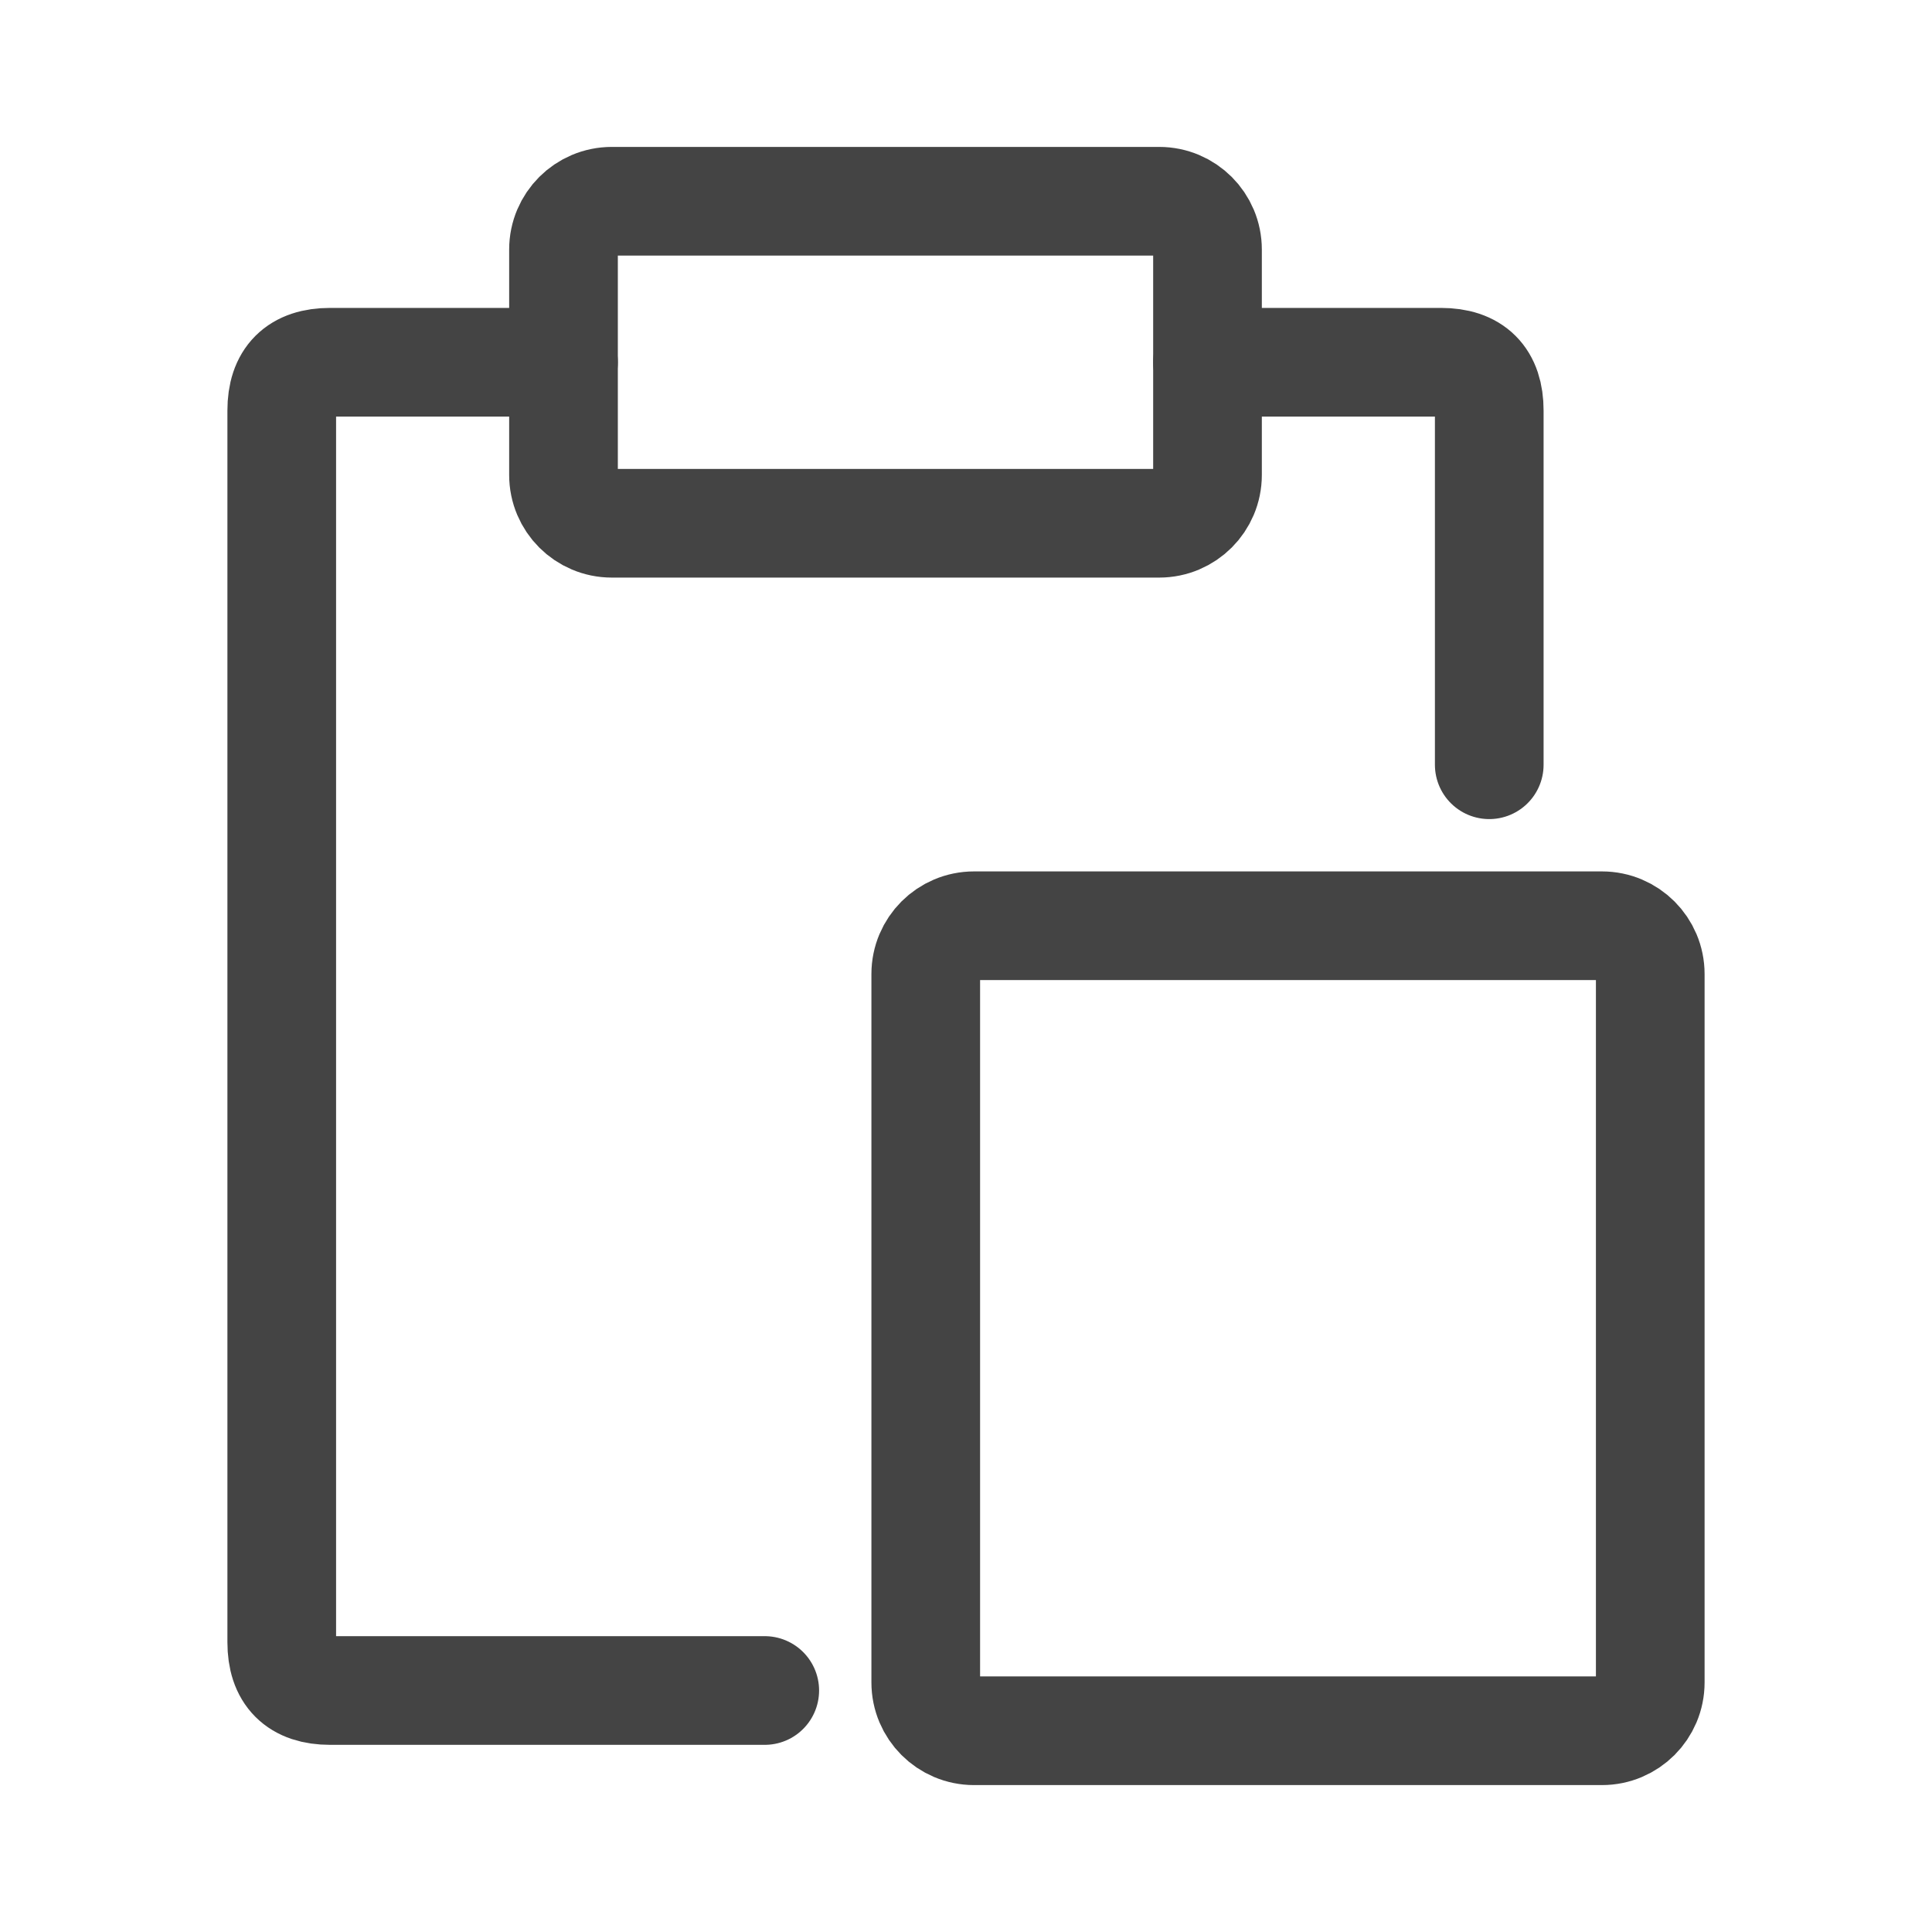
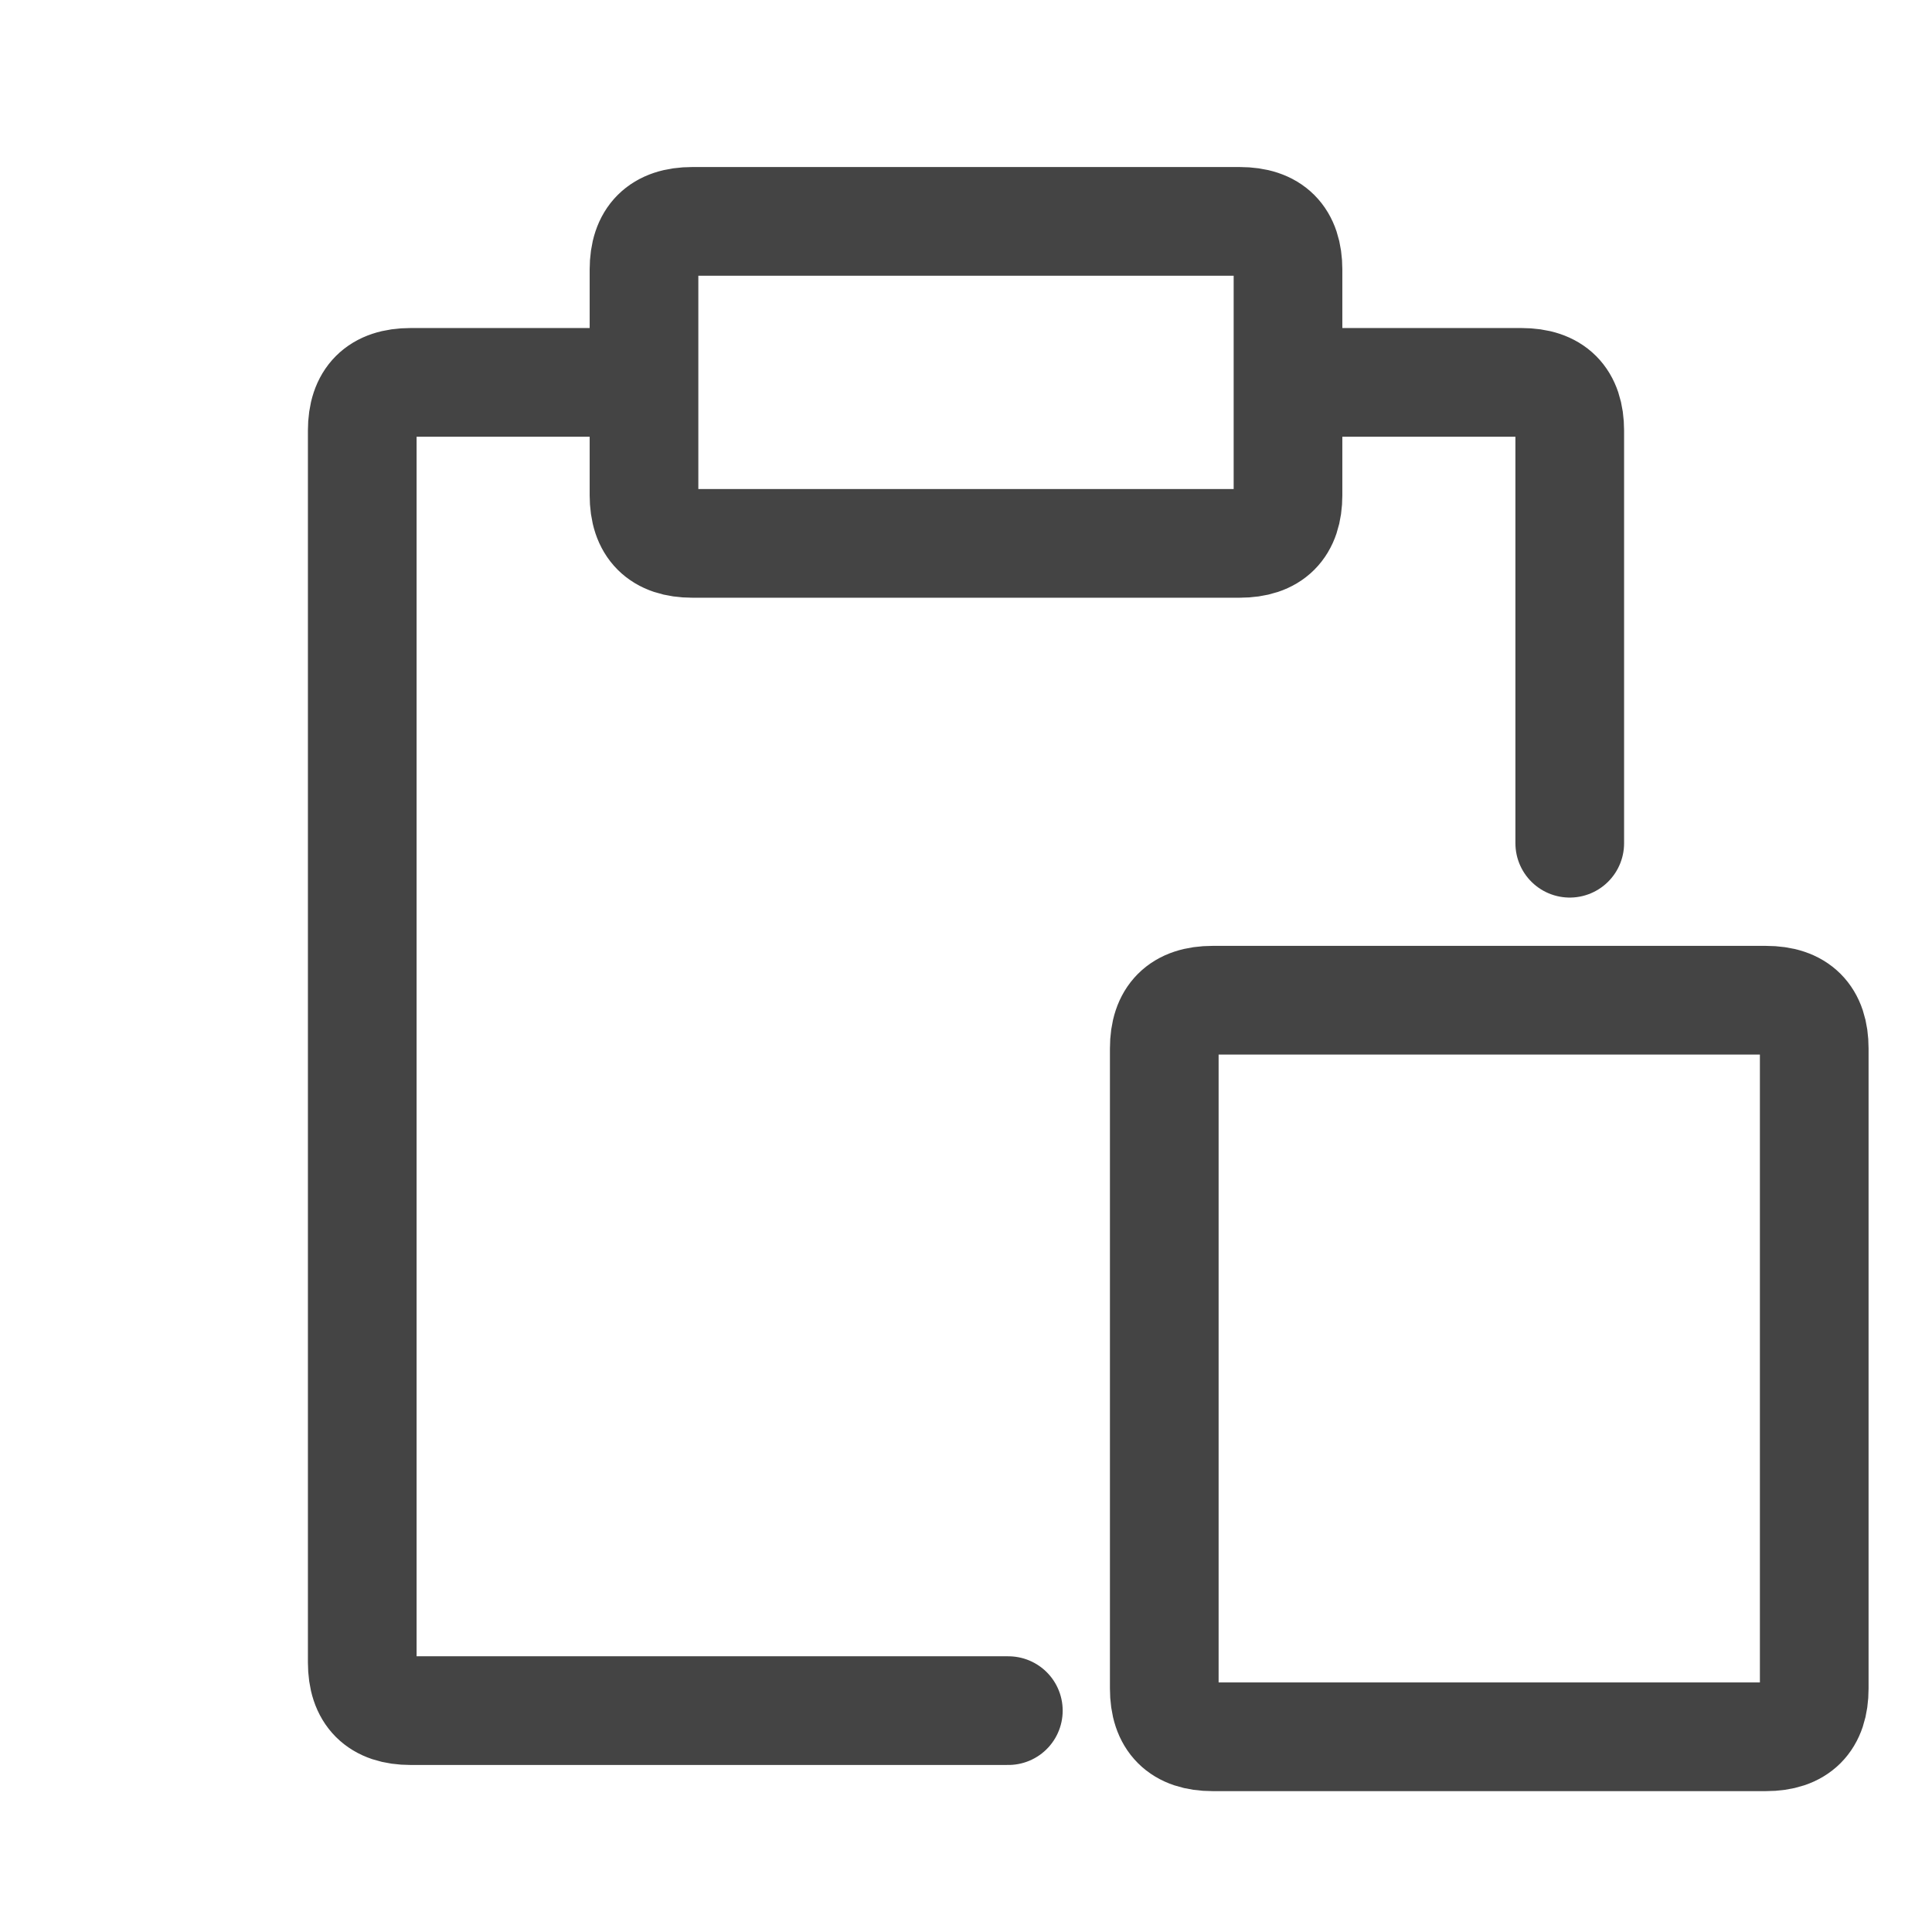
<svg xmlns="http://www.w3.org/2000/svg" width="384" height="384" viewBox="0 0 24 24">
-   <g transform="translate(-1 0)" fill="none" stroke="#444444" stroke-width="1.35" stroke-linecap="round" stroke-linejoin="round">
-     <path d="M8 4.5H5.1q-.6 0-.6.6v15.3q0 .6.6.6h5.4M16 4.5h2.9q.6 0 .6.6v4.4" />
-     <rect x="8" y="2.5" width="8" height="4" rx="0.6" />
-     <rect x="12.5" y="11.5" width="9" height="10" rx="0.6" />
+   <g transform="translate(1 0.25)" data-role="centered-composite" fill="none" stroke="#444444" stroke-width="1.35" stroke-linecap="round" stroke-linejoin="round">
+     <g data-role="background" data-cutpoints="11.5257396,21.0000000 18.5000000,10.2250000">
+       <path d="M7 4.5L4.1 4.5M4.1 4.5Q3.5 4.5 3.5 5.1M3.5 5.1L3.5 20.4M3.5 20.4Q3.5 21 4.1 21M4.1 21L11.526 21M18.5 10.225L18.5 5.1M18.5 5.1Q18.5 4.5 17.9 4.5M17.9 4.5L15 4.5M7.6 2.5L14.4 2.5M14.4 2.5Q15 2.5 15 3.1M15 3.1L15 5.9M15 5.9Q15 6.5 14.4 6.5M14.4 6.5L7.6 6.5M7.6 6.5Q7 6.5 7 5.9M7 5.9L7 3.1M7 3.1Q7 2.5 7.6 2.5M7.6 2.5L7.6 2.5" />
+     </g>
+     <g data-role="badge" data-profile="paper">
+       <path d="M14.063 12.175H20.937Q21.537 12.175 21.537 12.775V20.725Q21.537 21.325 20.937 21.325H14.063Q13.463 21.325 13.463 20.725V12.775Q13.463 12.175 14.063 12.175V12.175Z" />
+     </g>
  </g>
</svg>
